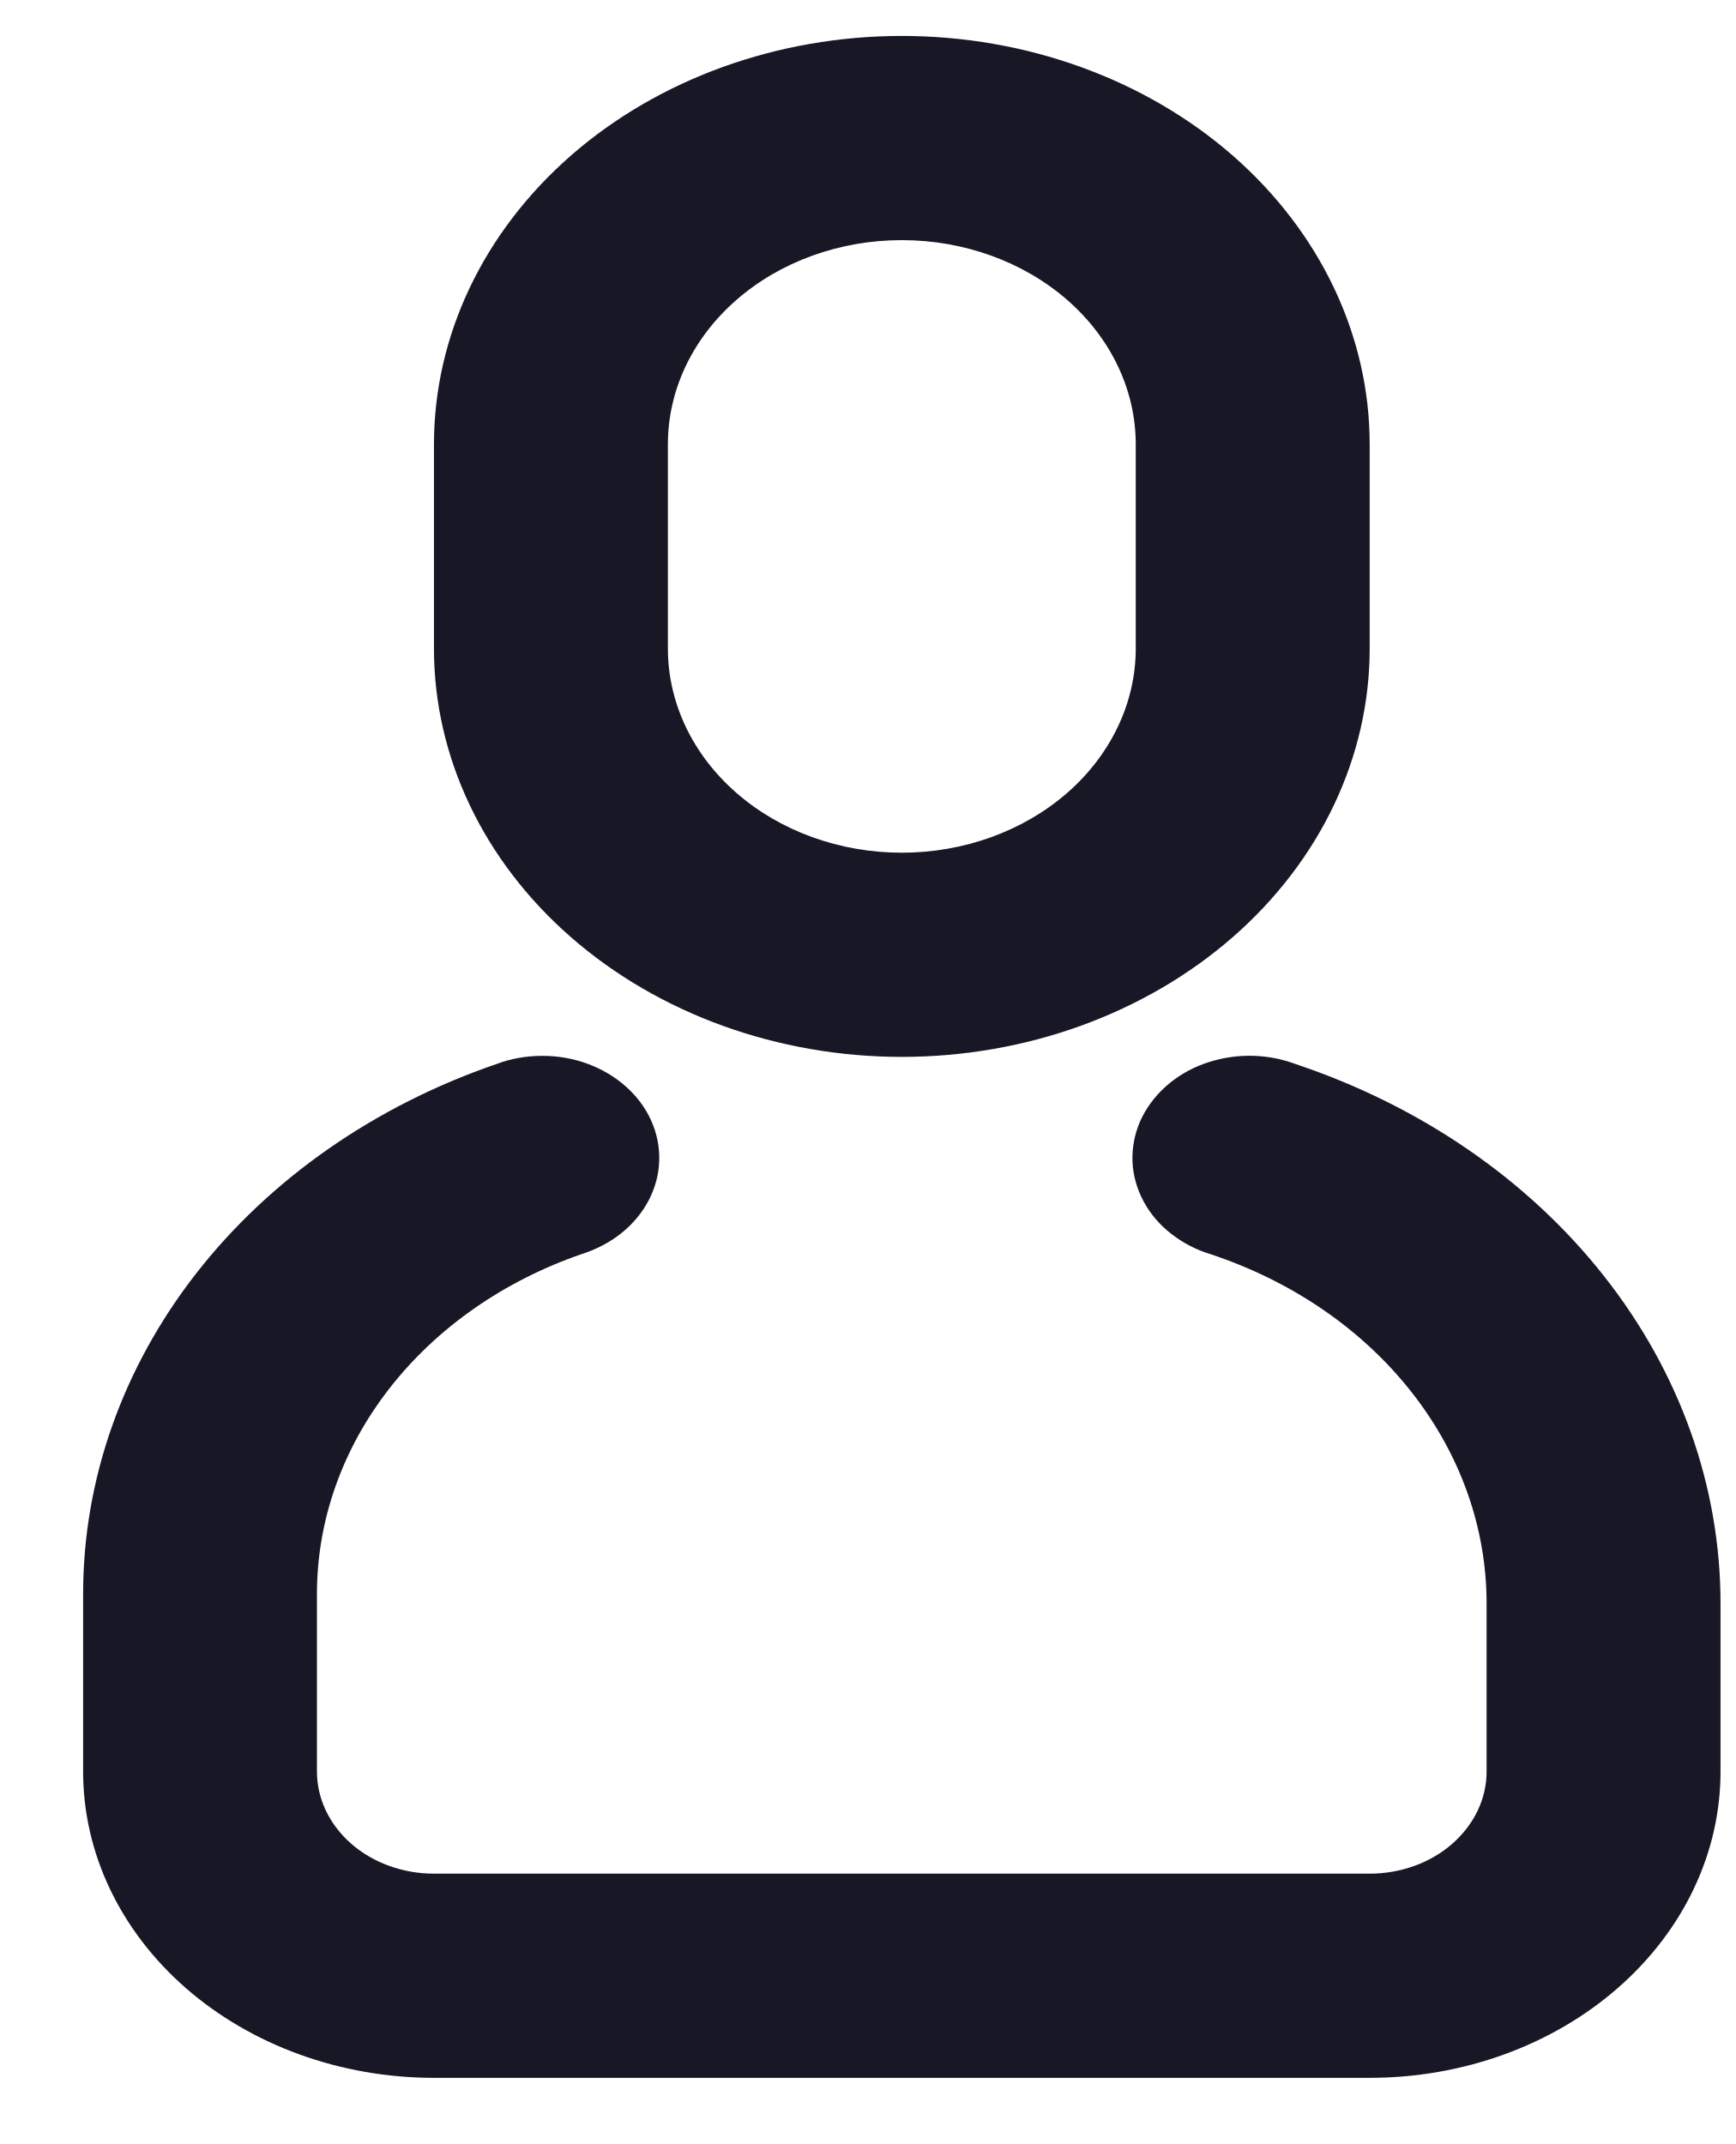
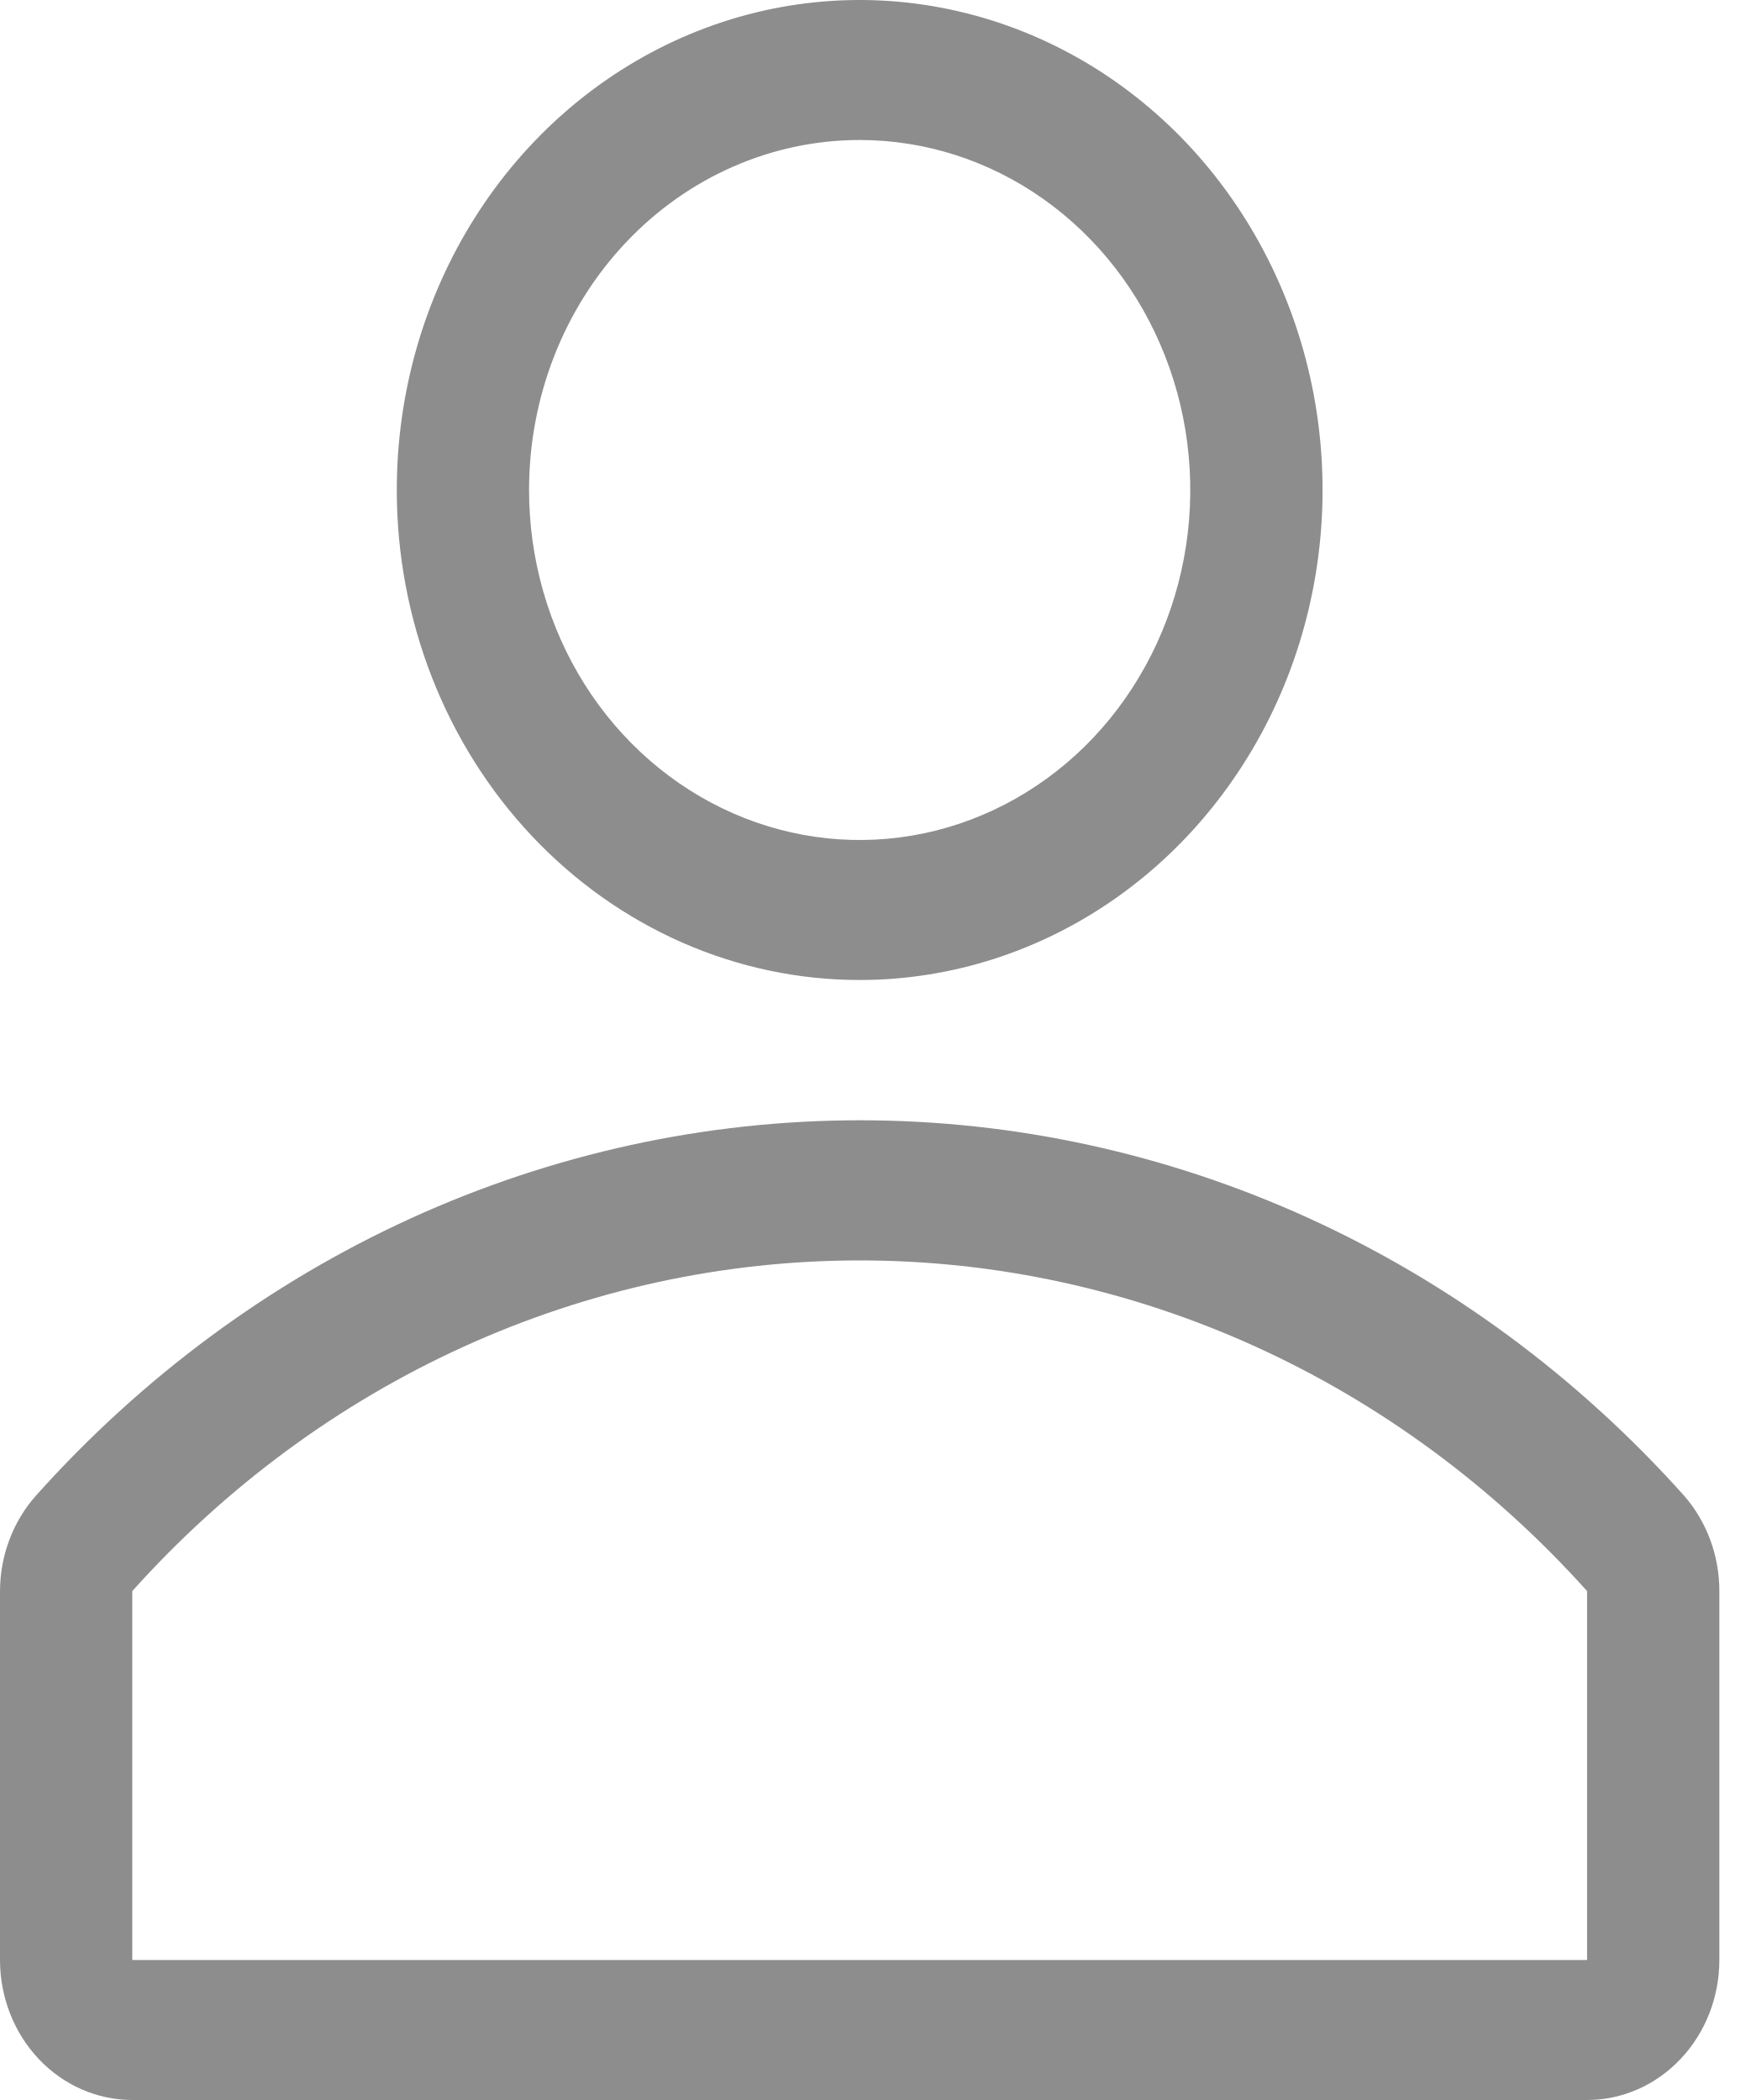
- <svg xmlns="http://www.w3.org/2000/svg" width="17" height="21" viewBox="0 0 17 21" fill="none">
-   <path d="M4.862 10.422C5.002 10.369 5.154 10.342 5.307 10.342C5.46 10.341 5.612 10.367 5.753 10.419C5.894 10.471 6.022 10.546 6.129 10.642C6.237 10.737 6.321 10.851 6.377 10.975C6.433 11.099 6.46 11.232 6.456 11.366C6.453 11.499 6.418 11.631 6.355 11.753C6.292 11.875 6.202 11.984 6.09 12.075C5.977 12.166 5.845 12.236 5.701 12.282C4.936 12.545 4.278 13.004 3.815 13.598C3.352 14.191 3.104 14.893 3.104 15.612V17.352C3.104 17.617 3.225 17.871 3.44 18.059C3.655 18.247 3.946 18.352 4.25 18.352H13.414C13.717 18.352 14.009 18.247 14.223 18.059C14.438 17.871 14.559 17.617 14.559 17.352V15.705C14.559 14.963 14.301 14.239 13.819 13.629C13.337 13.018 12.654 12.55 11.86 12.286C11.715 12.242 11.582 12.173 11.468 12.083C11.354 11.994 11.262 11.885 11.198 11.764C11.133 11.642 11.097 11.511 11.091 11.377C11.086 11.243 11.111 11.11 11.165 10.985C11.22 10.86 11.303 10.746 11.409 10.649C11.515 10.552 11.642 10.475 11.783 10.422C11.924 10.37 12.076 10.342 12.229 10.341C12.382 10.34 12.534 10.366 12.676 10.418C13.903 10.826 14.96 11.55 15.705 12.494C16.451 13.438 16.85 14.558 16.85 15.705V17.352C16.85 18.148 16.488 18.91 15.843 19.473C15.199 20.036 14.325 20.352 13.414 20.352H4.25C3.339 20.352 2.465 20.036 1.82 19.473C1.176 18.91 0.814 18.148 0.814 17.352L0.814 15.612C0.814 14.492 1.2 13.398 1.922 12.472C2.644 11.547 3.668 10.832 4.862 10.422ZM8.832 0.352C10.047 0.352 11.212 0.773 12.072 1.523C12.931 2.274 13.414 3.291 13.414 4.352V6.352C13.414 7.413 12.931 8.43 12.072 9.18C11.212 9.93 10.047 10.352 8.832 10.352C7.617 10.352 6.451 9.93 5.592 9.18C4.733 8.43 4.25 7.413 4.25 6.352V4.352C4.25 3.291 4.733 2.274 5.592 1.523C6.451 0.773 7.617 0.352 8.832 0.352ZM8.832 2.352C8.224 2.352 7.641 2.563 7.212 2.938C6.782 3.313 6.541 3.821 6.541 4.352V6.352C6.541 6.882 6.782 7.391 7.212 7.766C7.641 8.141 8.224 8.352 8.832 8.352C9.439 8.352 10.022 8.141 10.452 7.766C10.881 7.391 11.123 6.882 11.123 6.352V4.352C11.123 3.821 10.881 3.313 10.452 2.938C10.022 2.563 9.439 2.352 8.832 2.352Z" fill="#181725" />
+ <svg xmlns="http://www.w3.org/2000/svg" width="25" height="30" viewBox="0 0 25 30" fill="none">
+   <path d="M12.278 14C13.585 14 14.864 13.589 15.951 12.82C17.038 12.051 17.885 10.958 18.386 9.679C18.886 8.4 19.017 6.992 18.762 5.634C18.507 4.277 17.877 3.029 16.953 2.05C16.028 1.071 14.85 0.405 13.568 0.135C12.285 -0.136 10.956 0.003 9.748 0.533C8.54 1.063 7.507 1.96 6.781 3.111C6.054 4.262 5.667 5.616 5.667 7C5.667 8.857 6.363 10.637 7.603 11.95C8.843 13.262 10.524 14 12.278 14ZM12.278 2C13.212 2 14.125 2.293 14.901 2.843C15.678 3.392 16.283 4.173 16.64 5.087C16.998 6 17.091 7.006 16.909 7.975C16.727 8.945 16.277 9.836 15.617 10.536C14.957 11.235 14.115 11.711 13.199 11.904C12.283 12.097 11.334 11.998 10.471 11.619C9.608 11.241 8.87 10.6 8.351 9.778C7.833 8.956 7.556 7.989 7.556 7C7.556 5.674 8.053 4.402 8.939 3.464C9.824 2.527 11.025 2 12.278 2Z" fill="#8D8D8D" />
+   <path d="M24.055 21.37C22.54 19.675 20.715 18.325 18.691 17.402C16.667 16.48 14.486 16.004 12.283 16.004C10.079 16.004 7.898 16.48 5.874 17.402C3.85 18.325 2.025 19.675 0.51 21.37C0.182 21.741 -0.001 22.231 2.2764e-06 22.74V28C2.2764e-06 28.53 0.199 29.039 0.553 29.414C0.907 29.789 1.388 30 1.889 30H22.667C23.168 30 23.648 29.789 24.002 29.414C24.357 29.039 24.556 28.53 24.556 28V22.74C24.559 22.233 24.38 21.743 24.055 21.37ZM22.667 28H1.889V22.73C3.227 21.238 4.839 20.049 6.625 19.237C8.411 18.425 10.334 18.006 12.278 18.006C14.222 18.006 16.145 18.425 17.931 19.237C19.717 20.049 21.328 21.238 22.667 22.73V28Z" fill="#8D8D8D" />
</svg>
